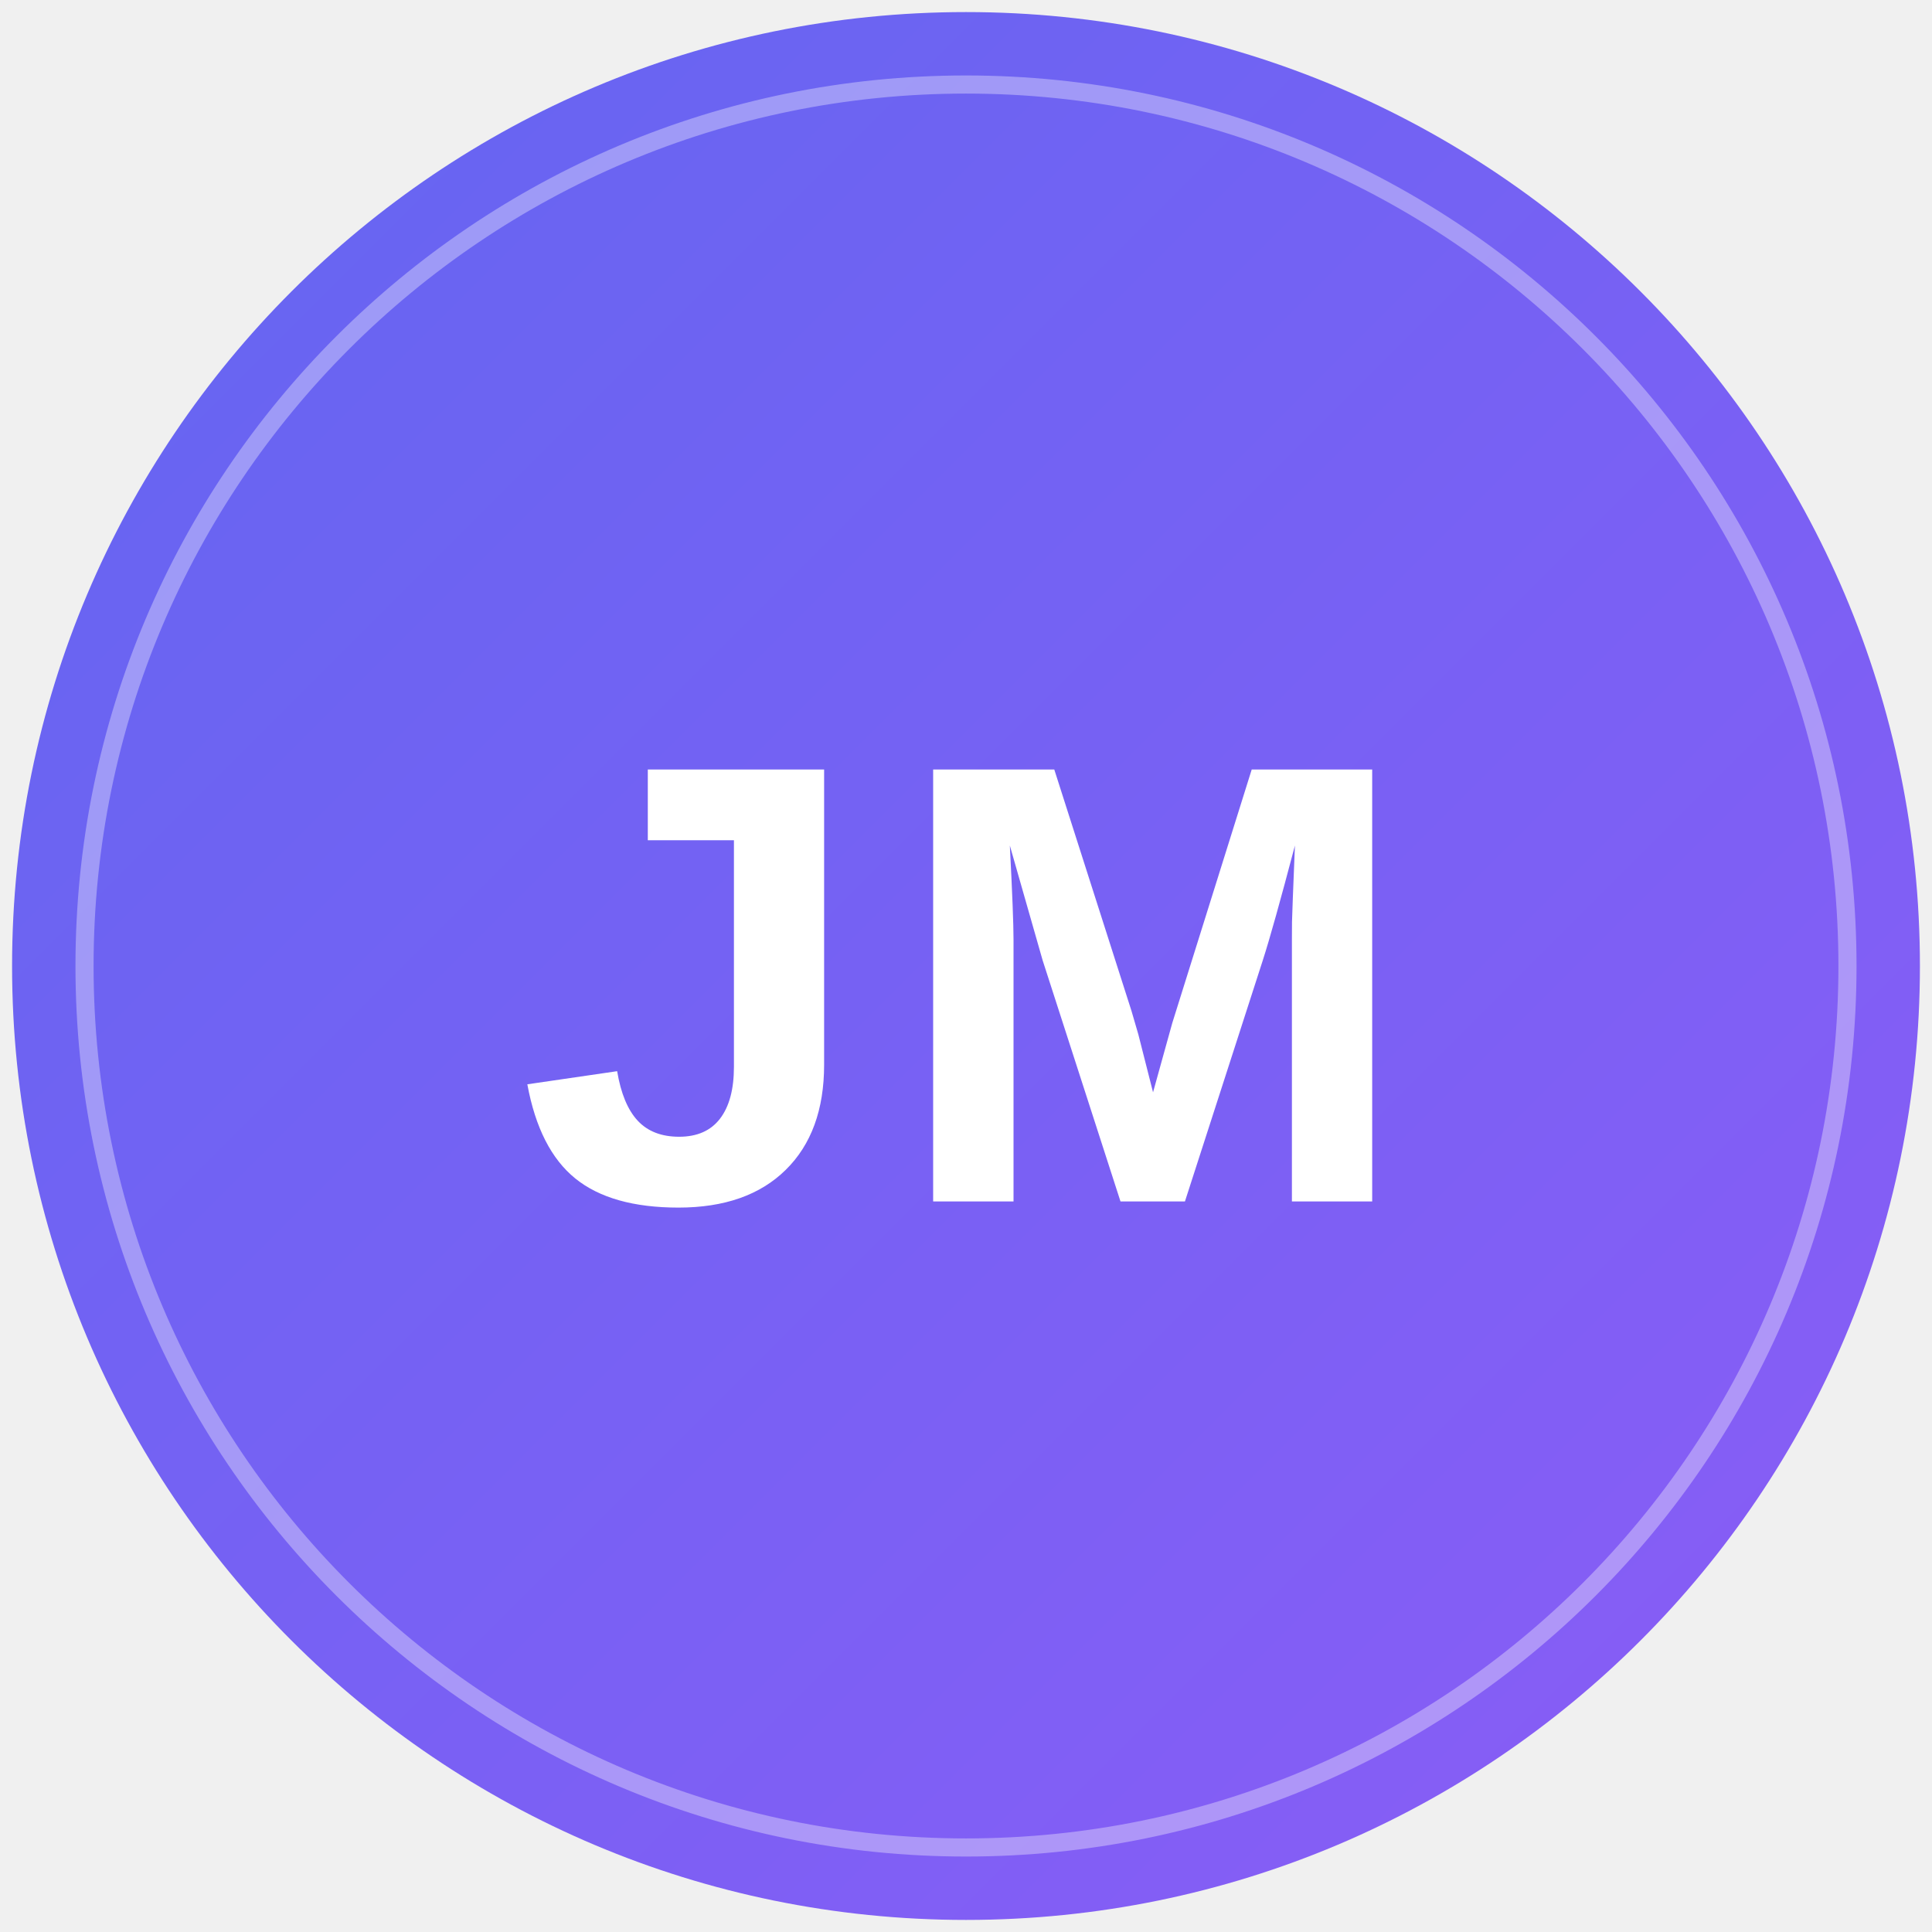
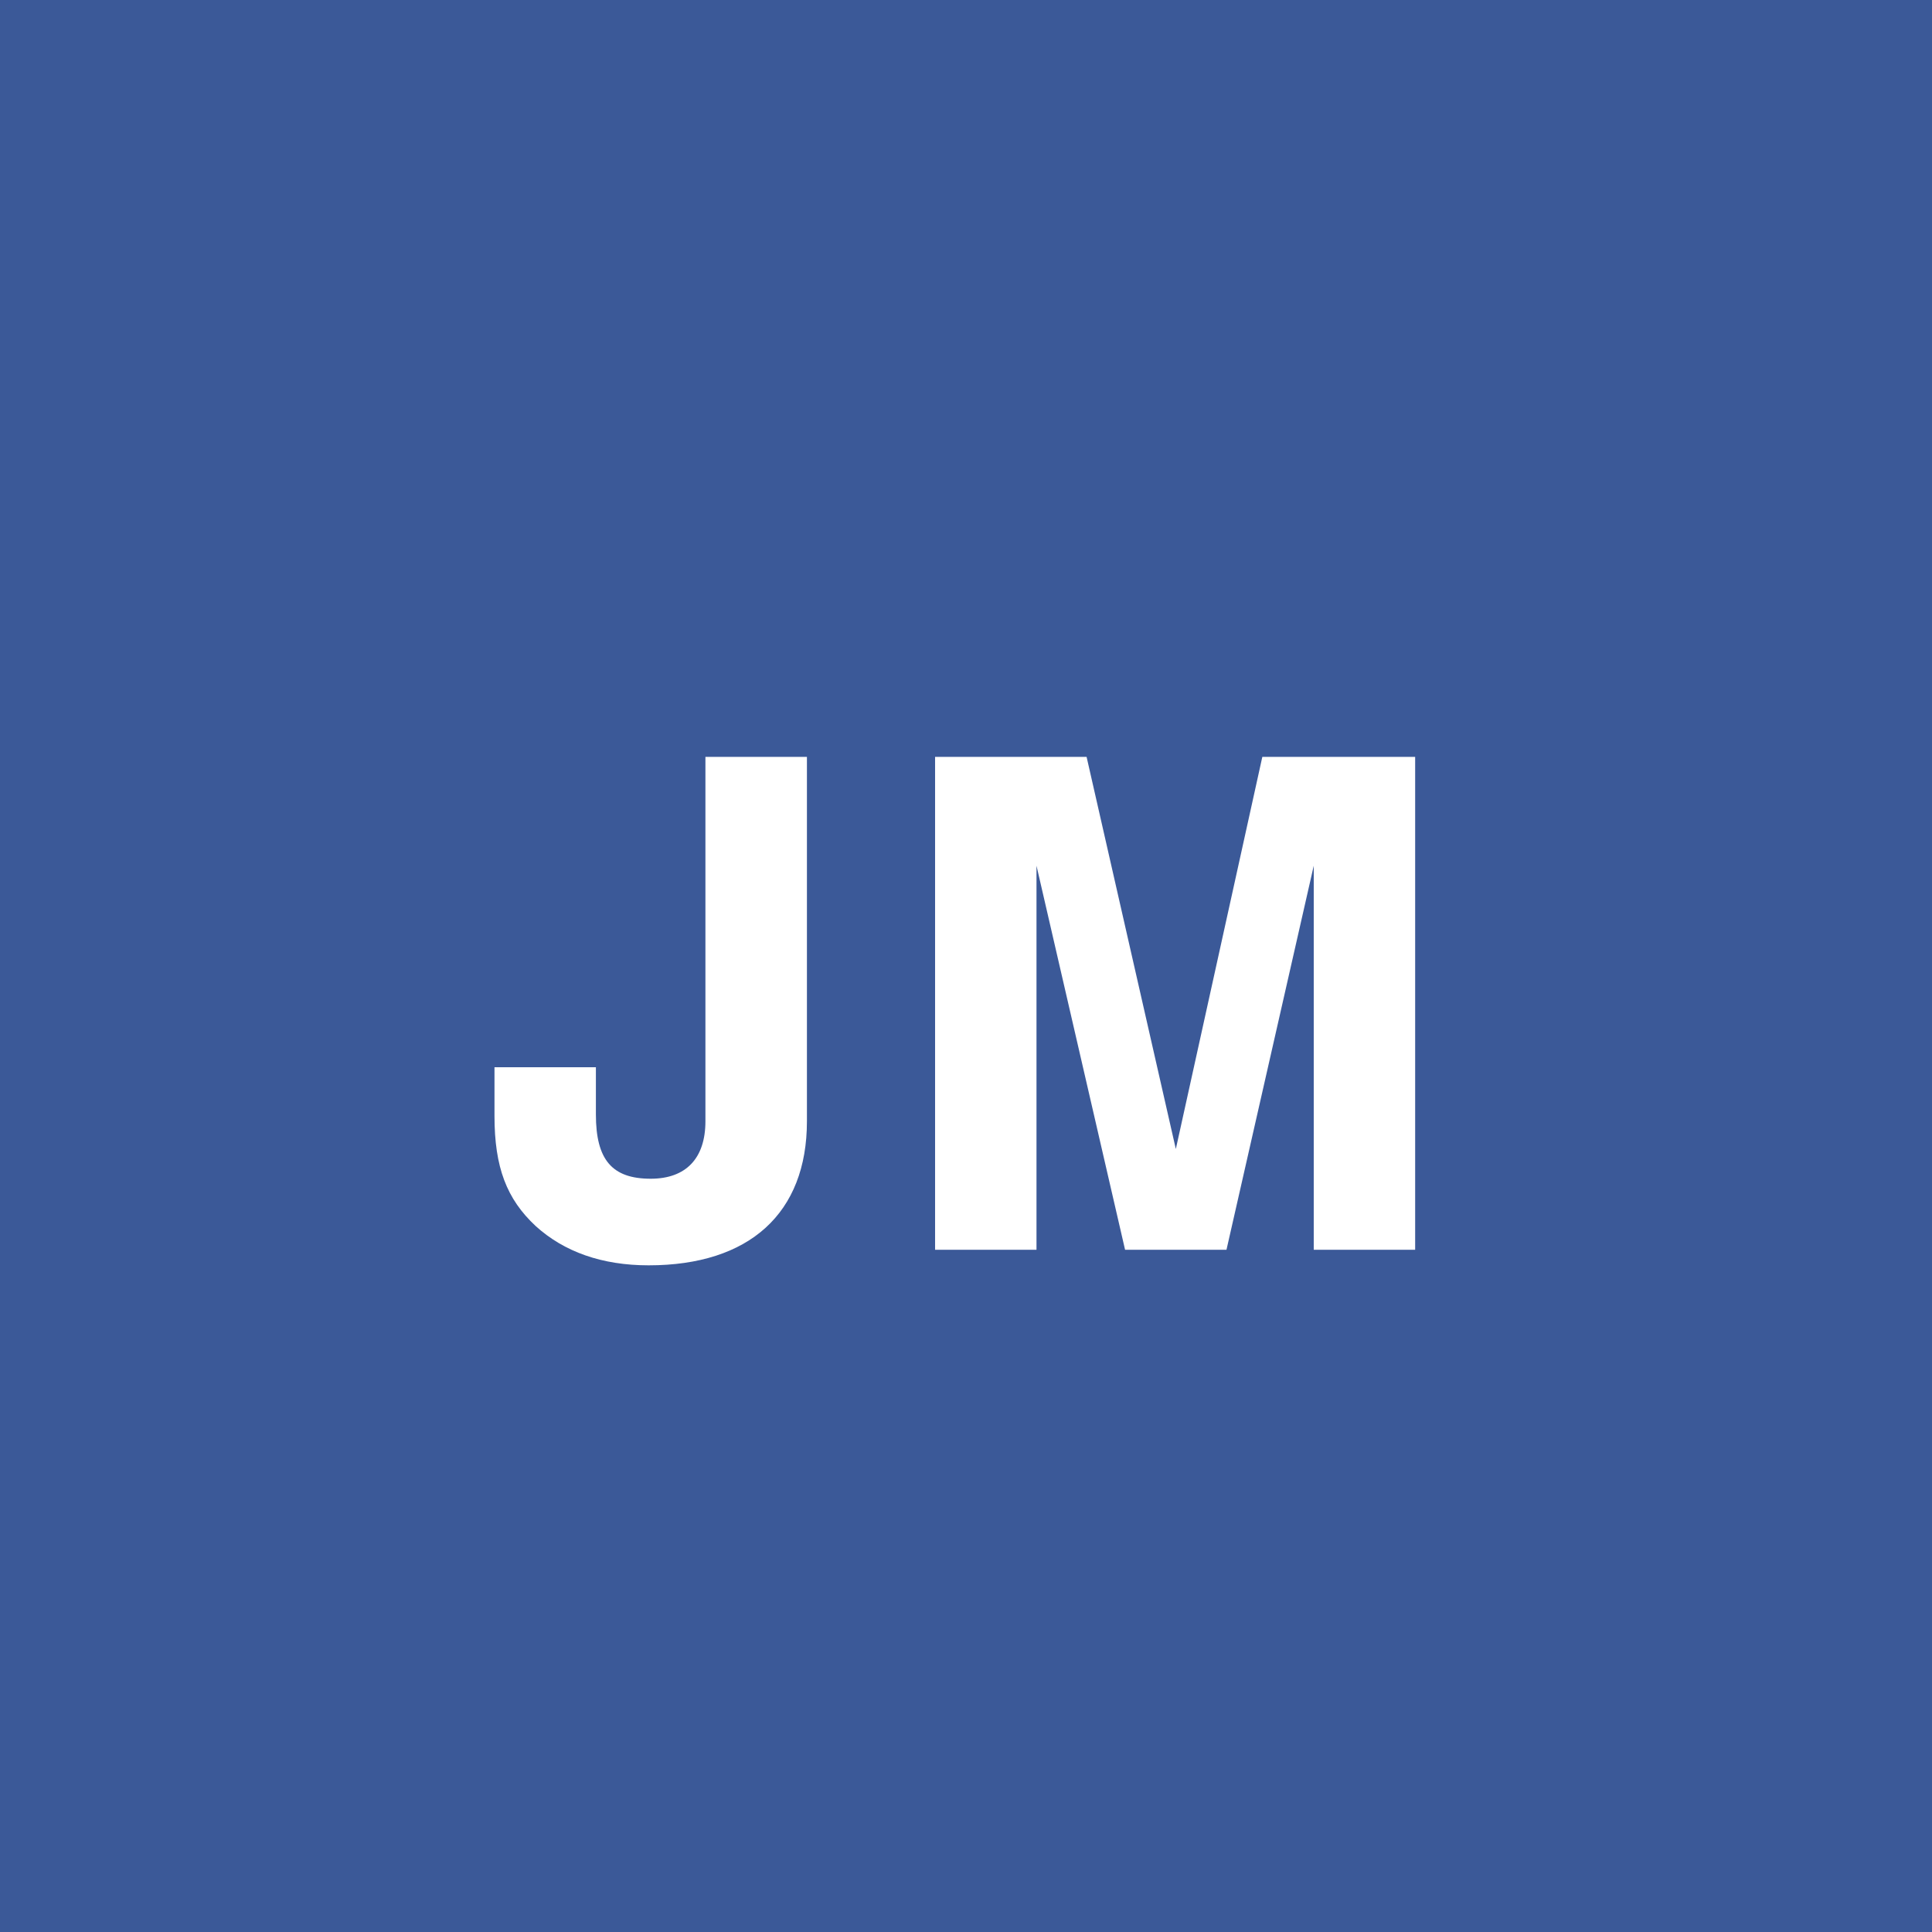
<svg xmlns="http://www.w3.org/2000/svg" viewBox="0 0 320 320" role="img" aria-label="Placeholder profile avatar">
-   <defs>
-     <linearGradient id="bg" x1="0" y1="0" x2="1" y2="1">
-       <stop offset="0%" stop-color="#6366f1" />
-       <stop offset="100%" stop-color="#8b5cf6" />
-     </linearGradient>
-   </defs>
-   <circle cx="160" cy="160" r="158" fill="url(#bg)" />
-   <circle cx="160" cy="160" r="146" fill="none" stroke="#ffffff" stroke-opacity="0.35" stroke-width="3" />
-   <text x="160" y="199" font-family="'Segoe UI', Arial, sans-serif" font-size="104" font-weight="700" fill="#ffffff" text-anchor="middle" letter-spacing="4">JM</text>
+   <rect width="320" height="320" fill="#3b5998" />
+   <text x="160" y="207" font-family="'Segoe UI', Helvetica, Arial, sans-serif" font-size="112" font-weight="700" fill="#ffffff" text-anchor="middle" letter-spacing="6">JM</text>
</svg>
